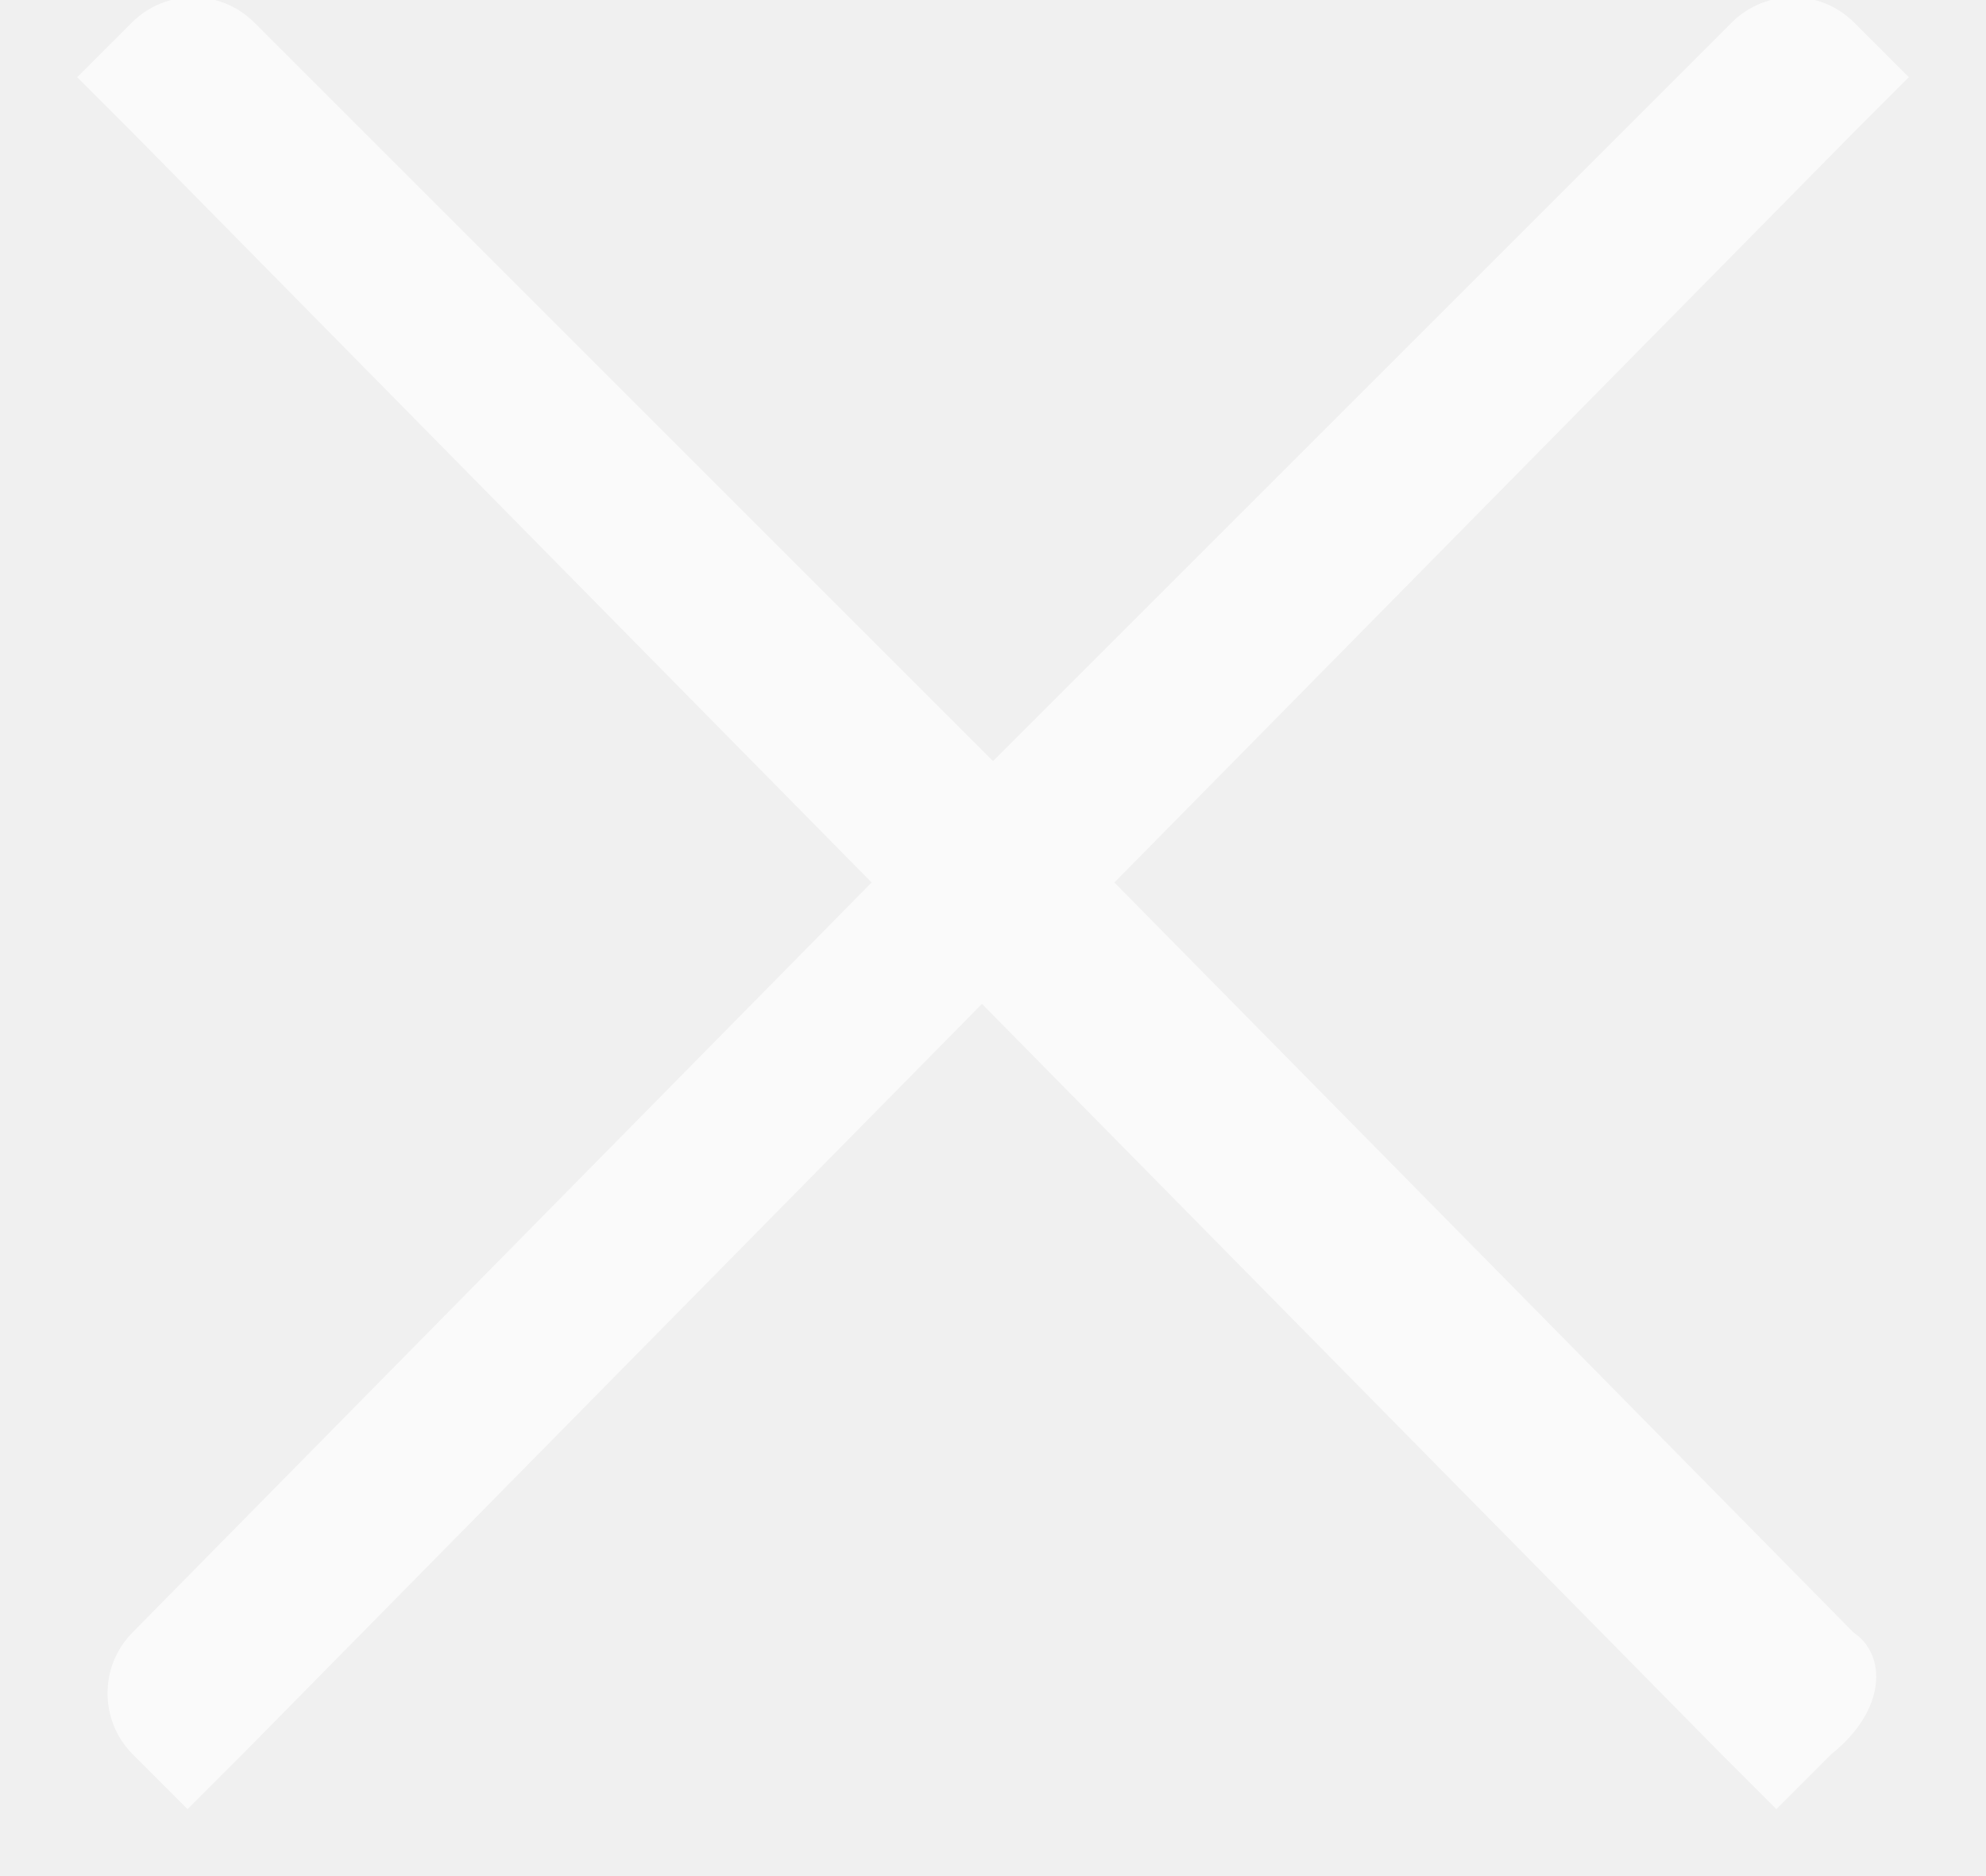
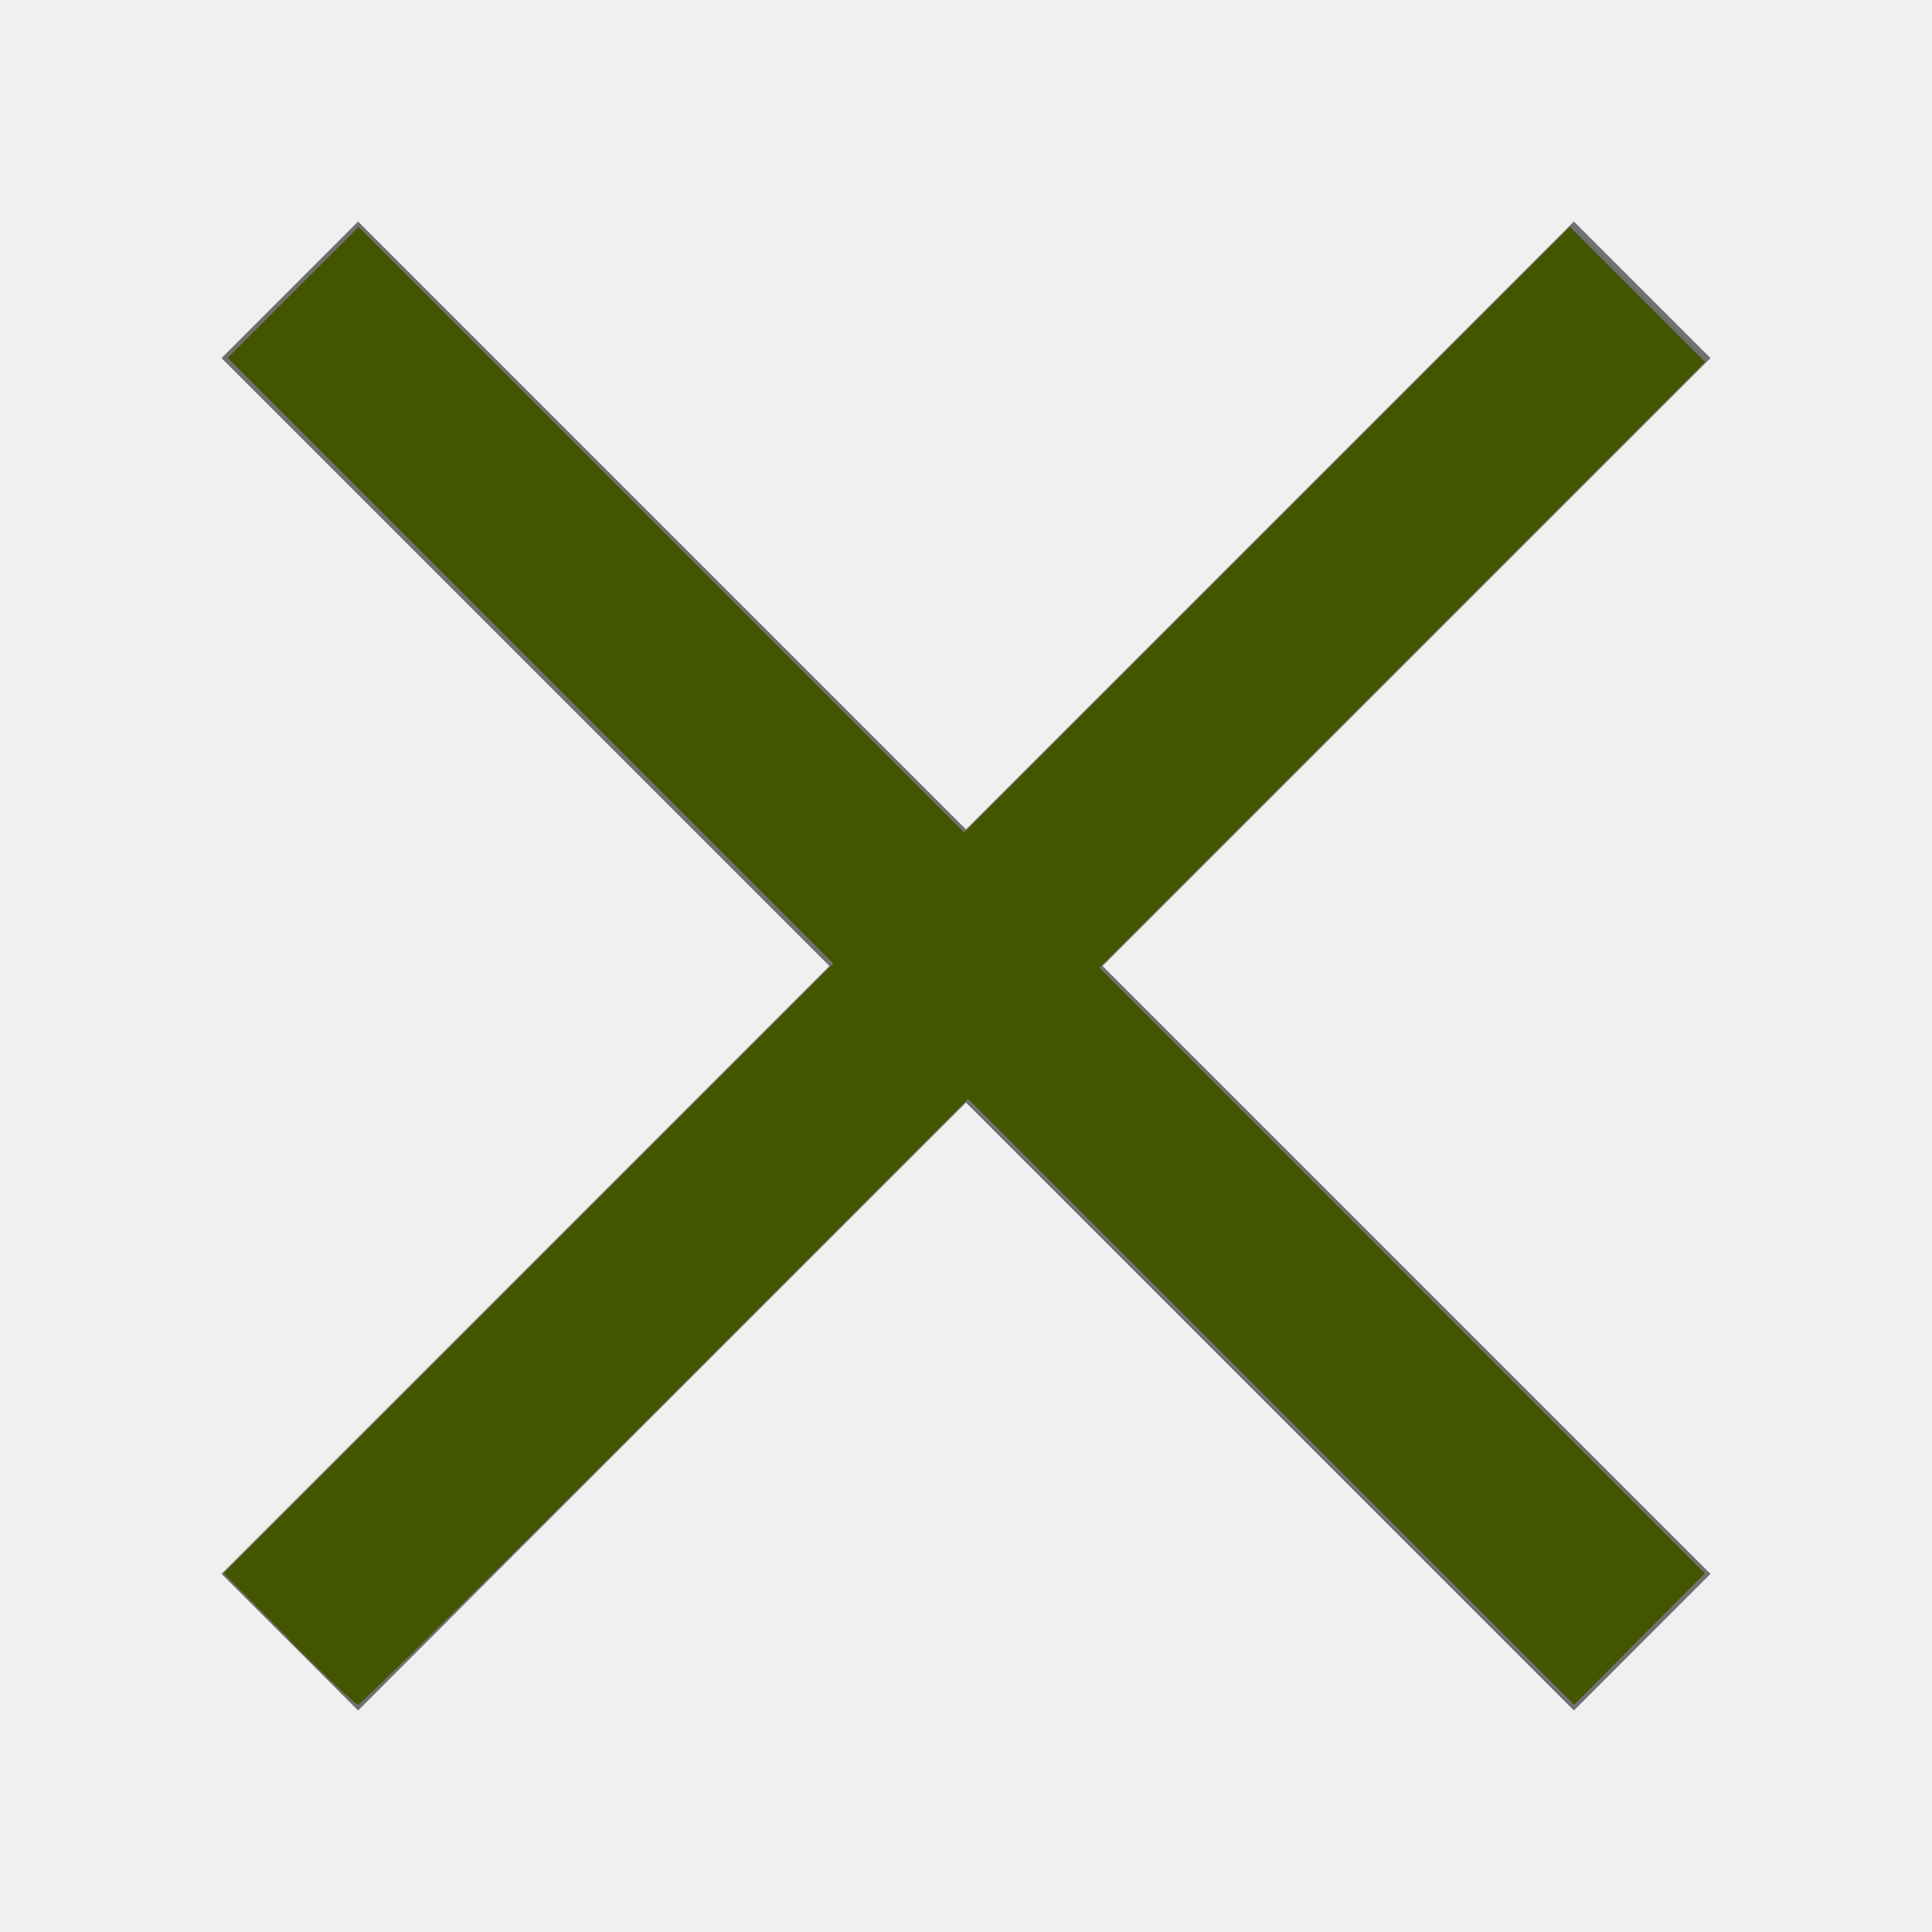
- <svg xmlns="http://www.w3.org/2000/svg" width="18px" height="17px" viewBox="0 0 18 17" version="1.1">
-   <g id="Page-1" stroke="none" stroke-width="1" fill="none" fill-rule="evenodd">
-     <g id="ic-close-white" transform="translate(-1, -2)">
-       <g id="ic_close">
-         <polygon id="Rectangle_3745" points="0 0 20 0 20 20 0 20" />
-         <path d="M17.8,16.8 L11.1,10 L17.8,3.2 L18.3,2.7 L17.8,2.2 C17.495,1.9 17.005,1.9 16.7,2.2 L10,8.9 L3.3,2.2 C2.995,1.9 2.505,1.9 2.2,2.2 L1.7,2.7 L2.2,3.2 L8.9,10 L2.2,16.8 C1.9,17.105 1.9,17.595 2.2,17.9 L2.7,18.4 L3.2,17.9 L9.9,11.1 L16.6,17.9 L17.1,18.4 L17.6,17.9 C18.1,17.5 18.1,17 17.8,16.8 Z" id="Path_18563" fill="#FFFFFF" opacity="0.696" />
-       </g>
-     </g>
-   </g>
+ <svg xmlns="http://www.w3.org/2000/svg" id="ic_close" width="20" height="20" viewBox="0 0 20 20" version="1.1">
+   <defs id="defs875">
+     <style type="text/css" id="style873">
+             .cls-1{fill:#707070}.cls-2{fill:none}
+         </style>
+   </defs>
+   <path id="Path_18917" d="M17.707 3.707l-1.414-1.414L10 8.586 3.707 2.293 2.293 3.707 8.586 10l-6.293 6.293 1.414 1.414L10 11.414l6.293 6.293 1.414-1.414L11.414 10z" class="cls-1" data-name="Path 18917" />
+   <path id="Rectangle_4530" d="M0 0h20v20H0z" class="cls-2" data-name="Rectangle 4530" />
+   <path style="fill:#445500;stroke-width:0.085" d="M 2.991,16.965 2.316,16.287 5.472,13.13 8.627,9.974 5.492,6.839 2.356,3.704 3.034,3.026 3.712,2.349 l 3.135,3.135 3.135,3.135 3.135,-3.135 3.135,-3.135 0.699,0.699 0.699,0.699 -3.135,3.135 -3.135,3.135 3.134,3.135 3.134,3.135 -0.676,0.68 -0.676,0.68 -3.137,-3.136 -3.137,-3.136 -3.135,3.136 c -1.724,1.725 -3.155,3.136 -3.18,3.136 -0.025,0 -0.348,-0.305 -0.72,-0.679 z" id="path1427" />
</svg>
